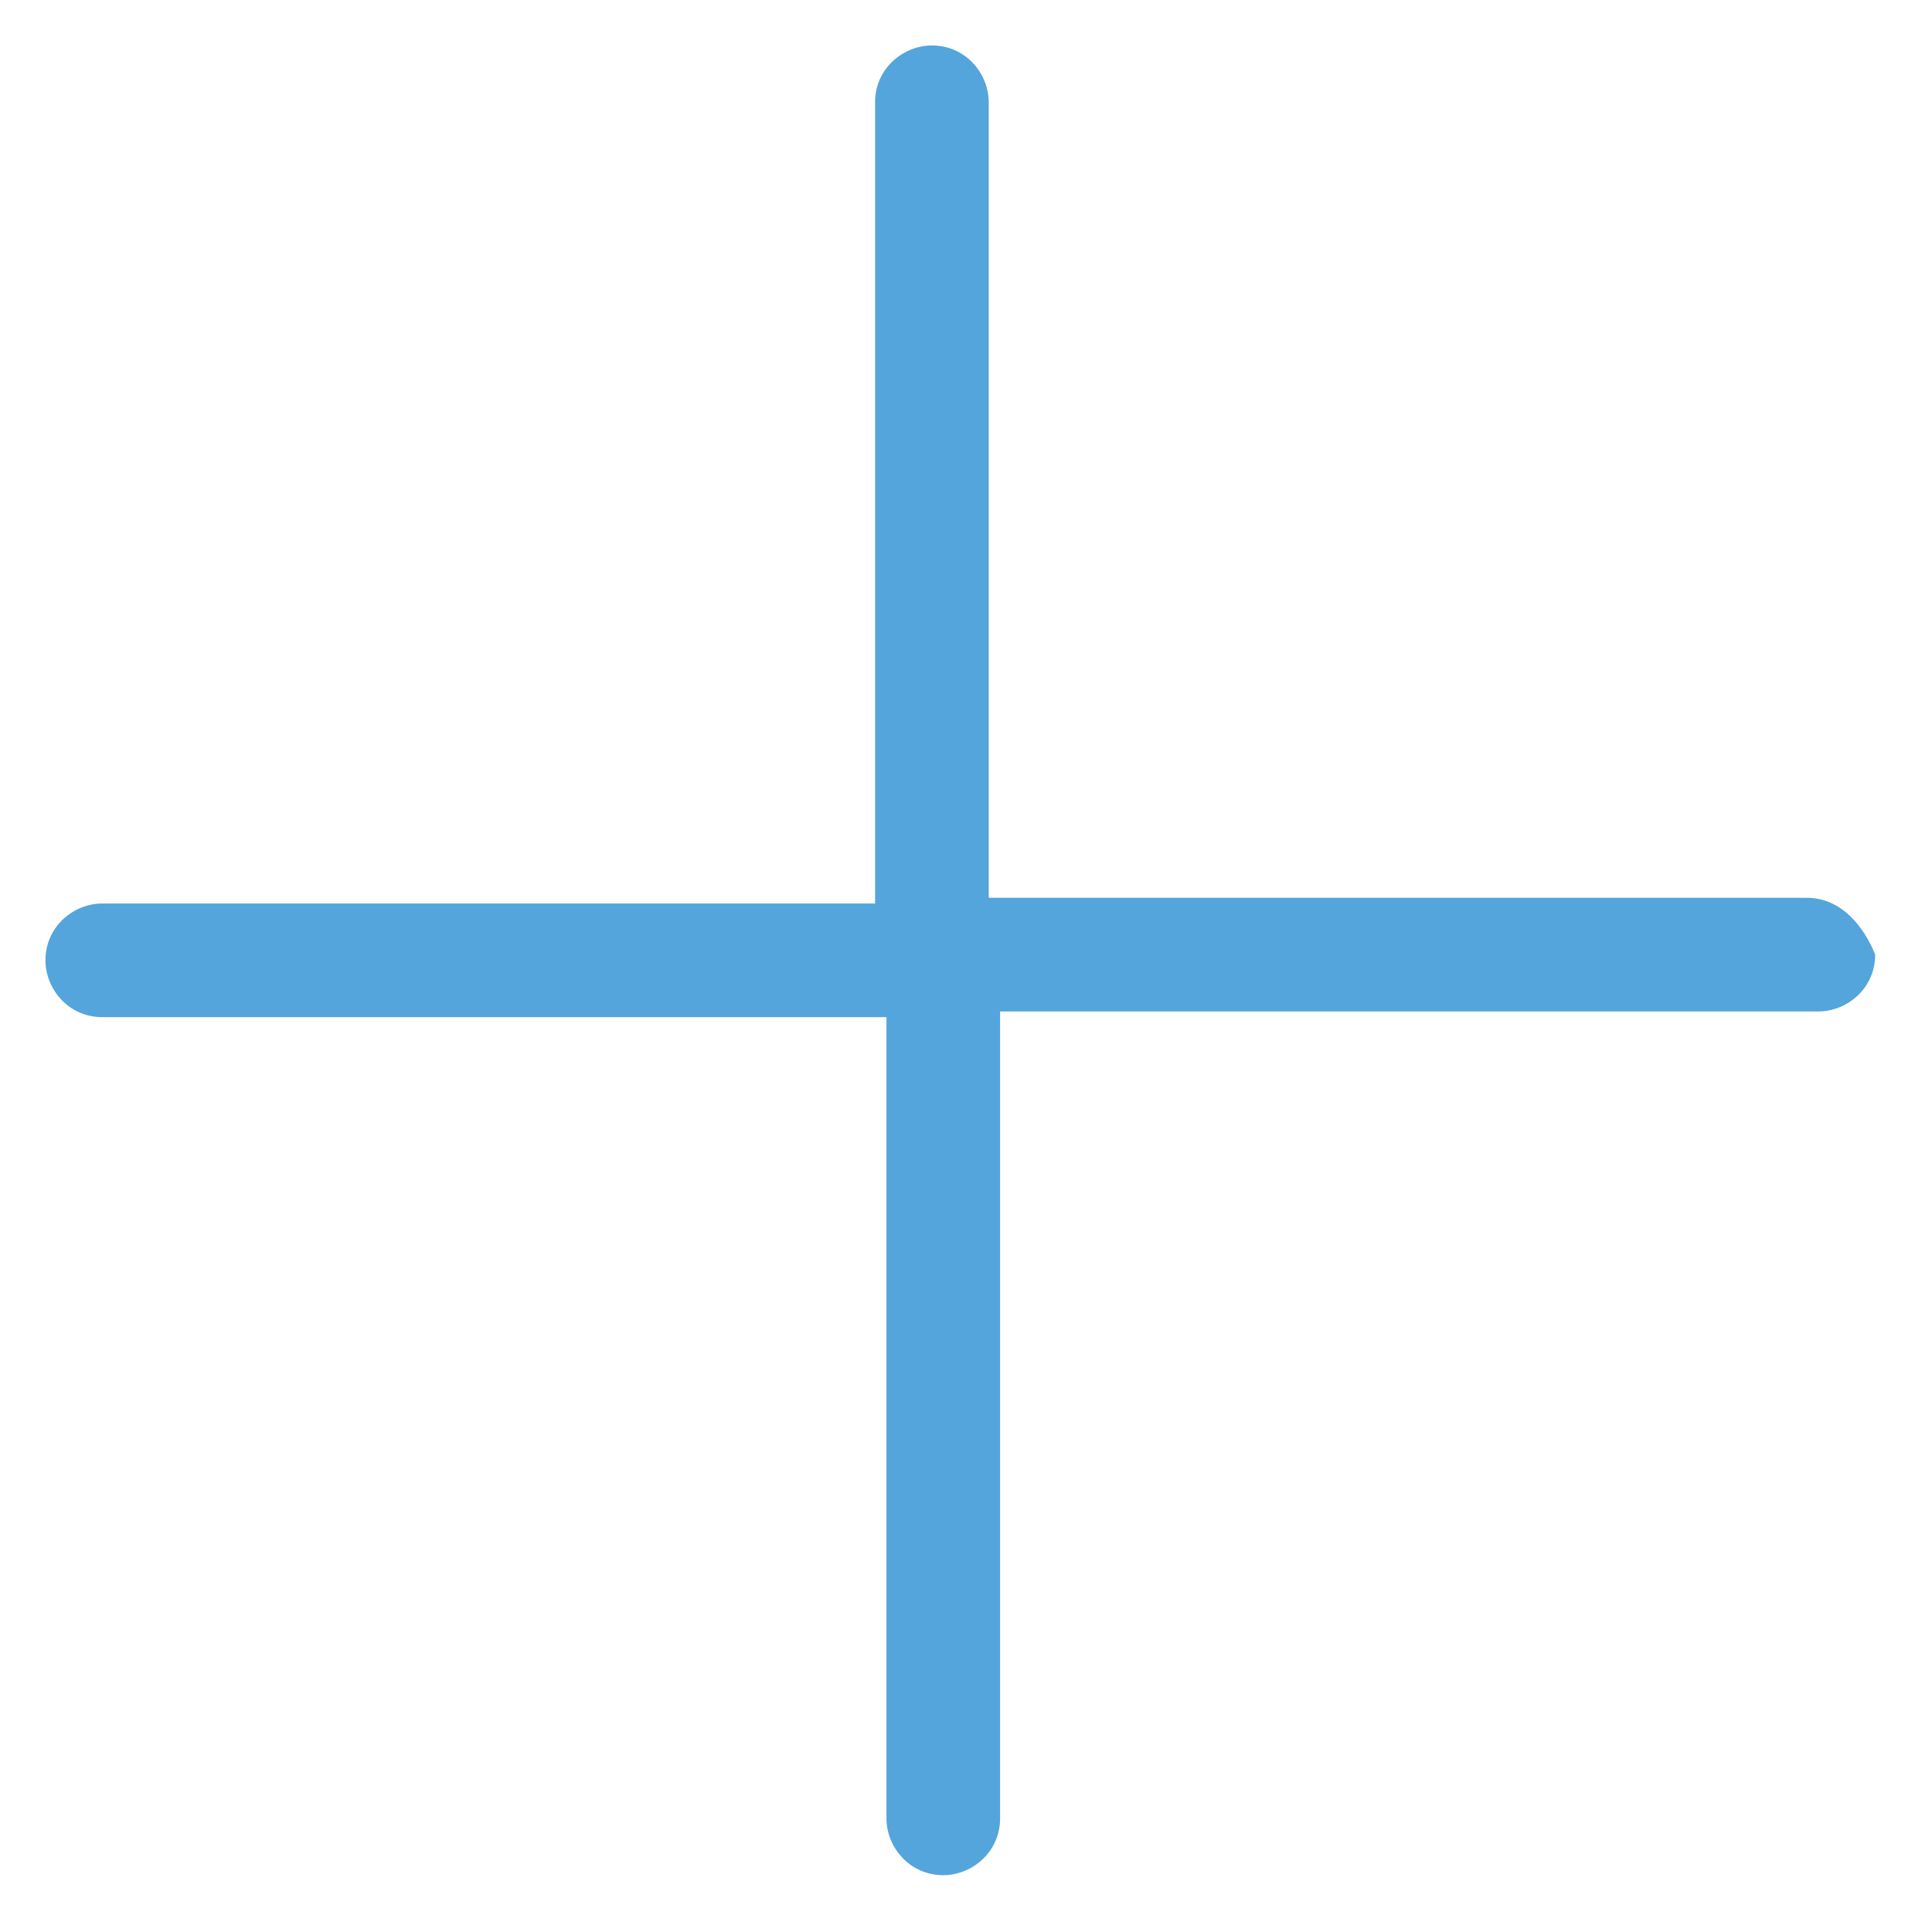
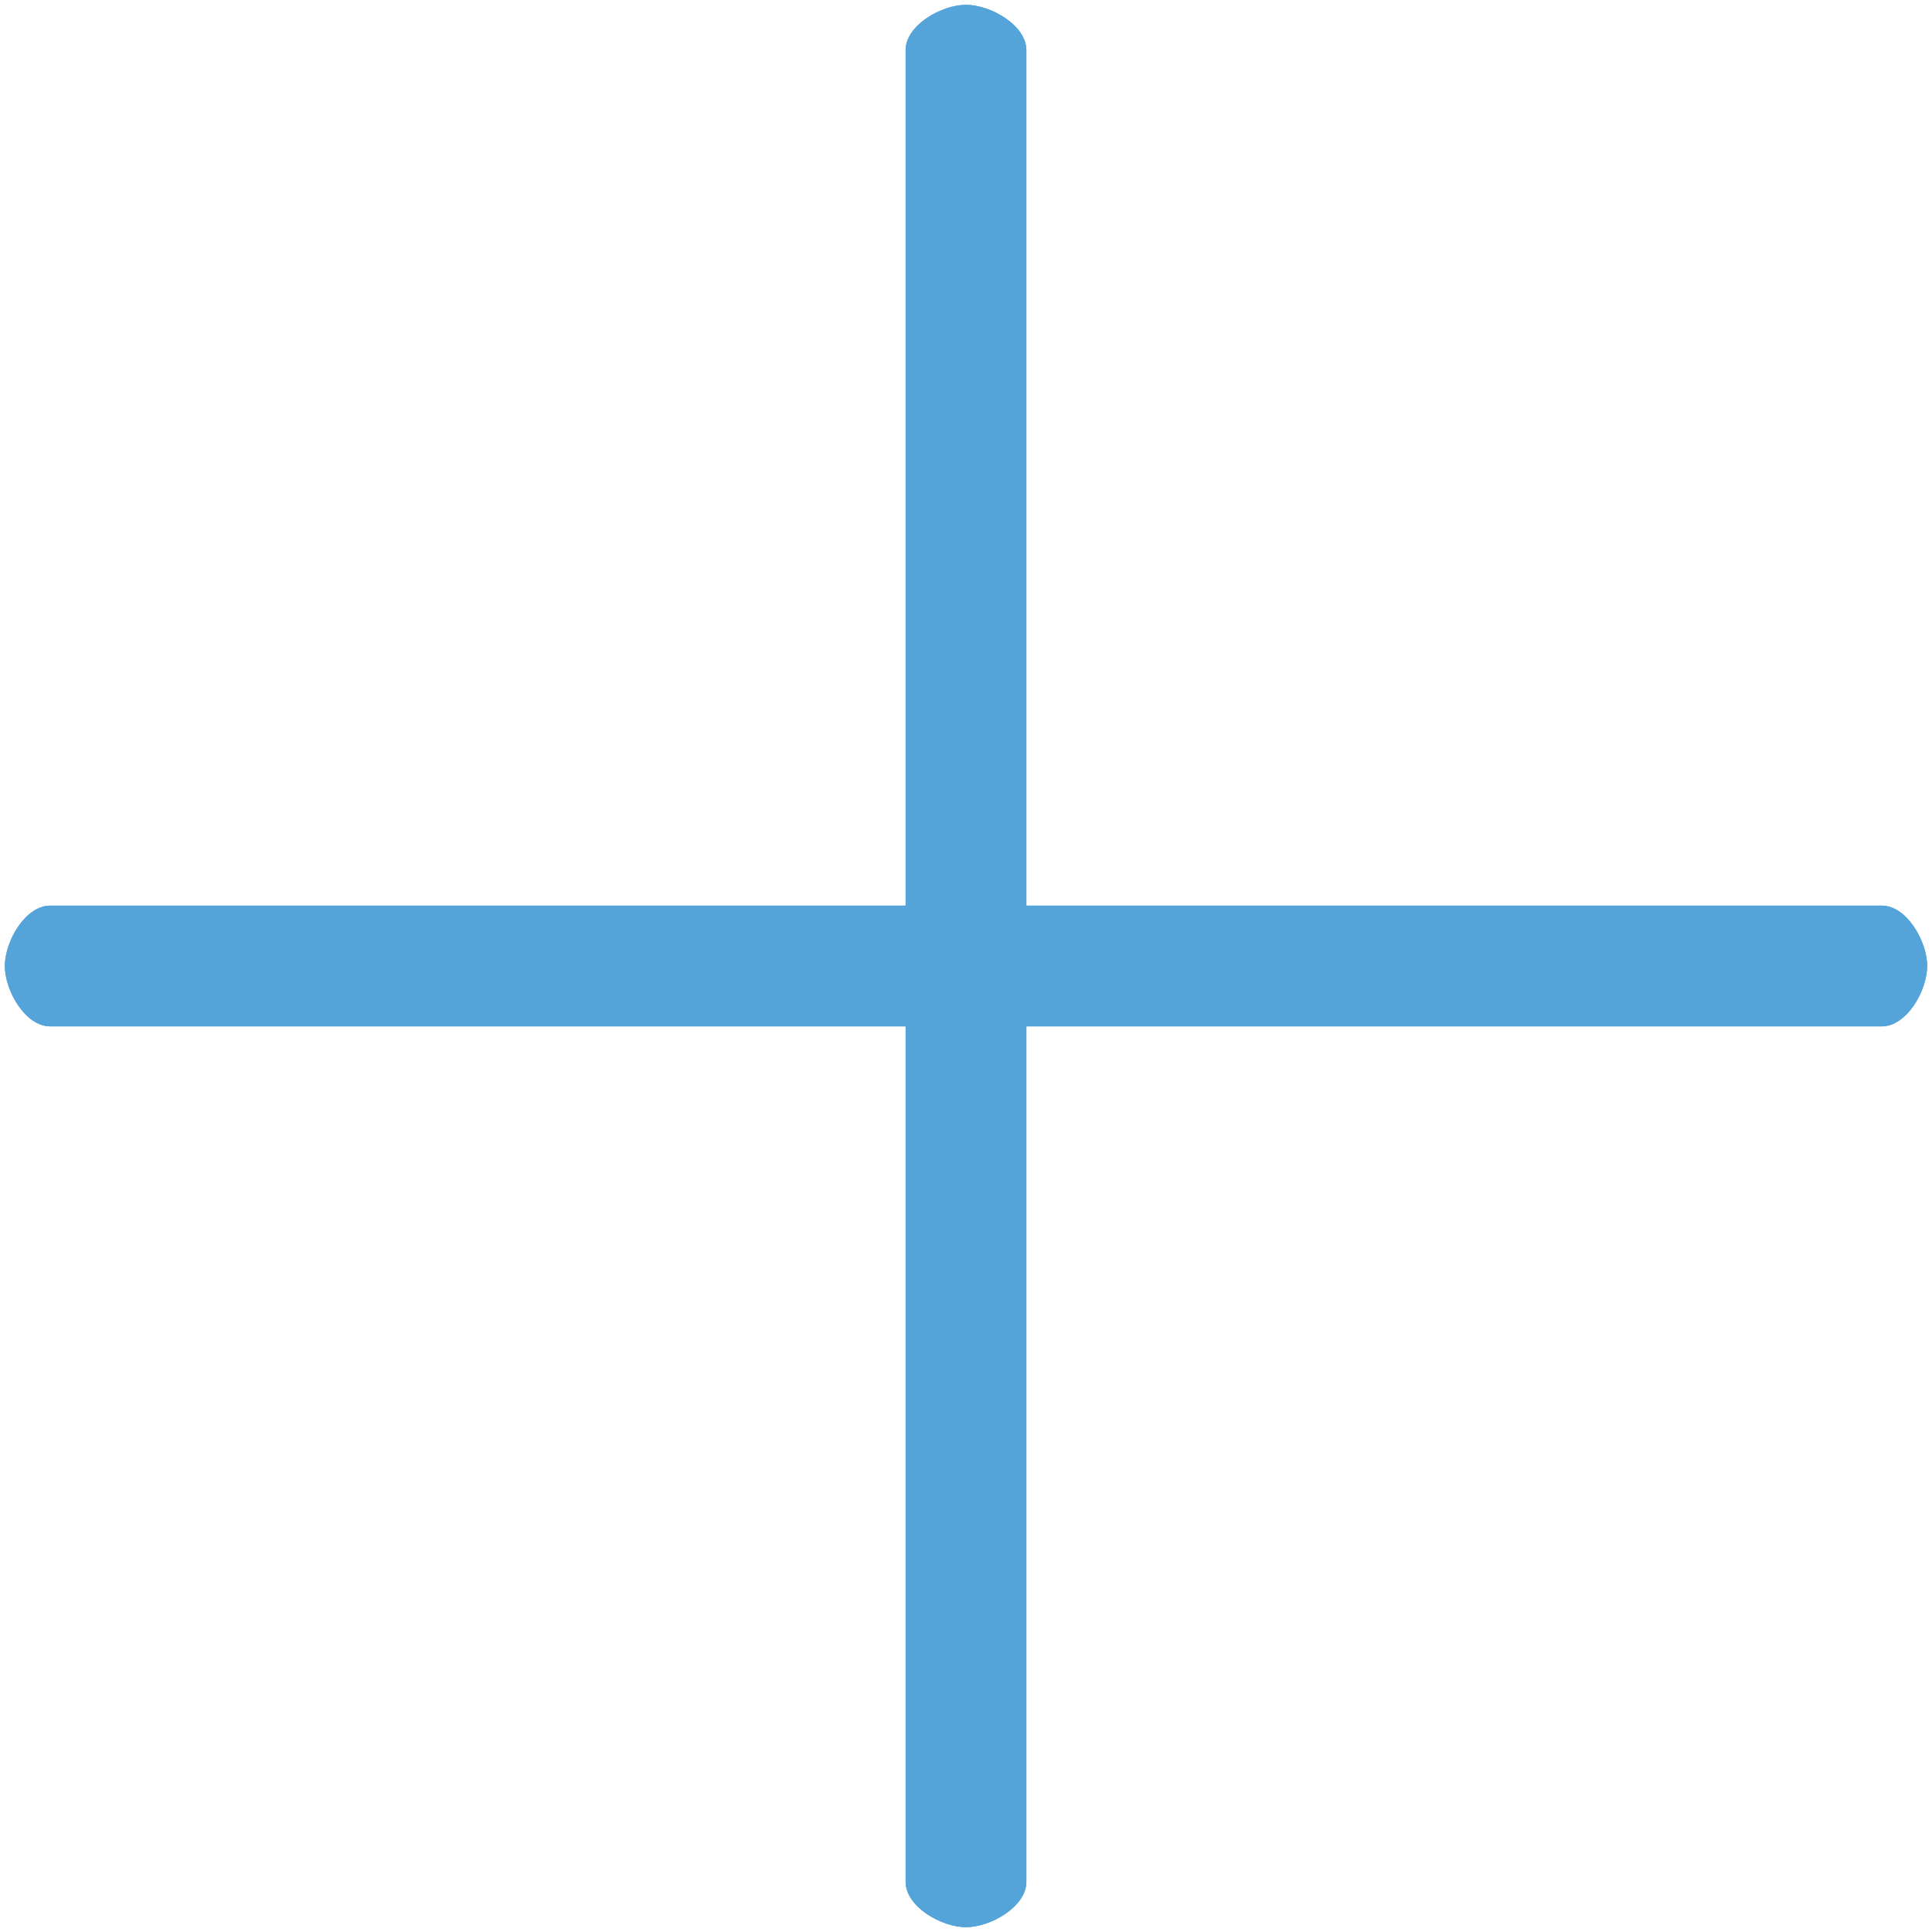
- <svg xmlns="http://www.w3.org/2000/svg" version="1.1" id="Layer_1" x="0px" y="0px" viewBox="0 0 34 34" style="enable-background:new 0 0 34 34;" xml:space="preserve">
-   <style type="text/css">
- 	.st0{fill:#54A5DB;}
- </style>
-   <path class="st0" d="M31.8,15.8H17.4V1.8c0-0.5-0.4-1-1-1c-0.5,0-1,0.4-1,1v14.1H1.8c-0.5,0-1,0.4-1,1c0,0.5,0.4,1,1,1h13.8v14.1  c0,0.5,0.4,1,1,1c0.5,0,1-0.4,1-1V17.8h14.4c0.5,0,1-0.4,1-1C32.8,16.3,32.4,15.8,31.8,15.8z" />
+ <svg xmlns="http://www.w3.org/2000/svg" id="expanded" viewBox="0 0 32 32">
+   <defs>
+     <style>.cls-1{fill:#54a4da;}</style>
+   </defs>
+   <path class="cls-1" d="M31.17,15H17V.83c0-.41-.59-.75-1-.75s-1,.34-1,.75V15H.83c-.41,0-.75.59-.75,1s.34,1,.75,1H15V31.17c0,.41.59.75,1,.75s1-.34,1-.75V17H31.17c.41,0,.75-.59.75-1S31.58,15,31.17,15Z" />
+   <path class="cls-1" d="M31.17,15H17V.83c0-.41-.59-.75-1-.75s-1,.34-1,.75V15H.83c-.41,0-.75.59-.75,1s.34,1,.75,1H15V31.17c0,.41.59.75,1,.75s1-.34,1-.75V17H31.17c.41,0,.75-.59.75-1S31.58,15,31.17,15Z" />
</svg>
